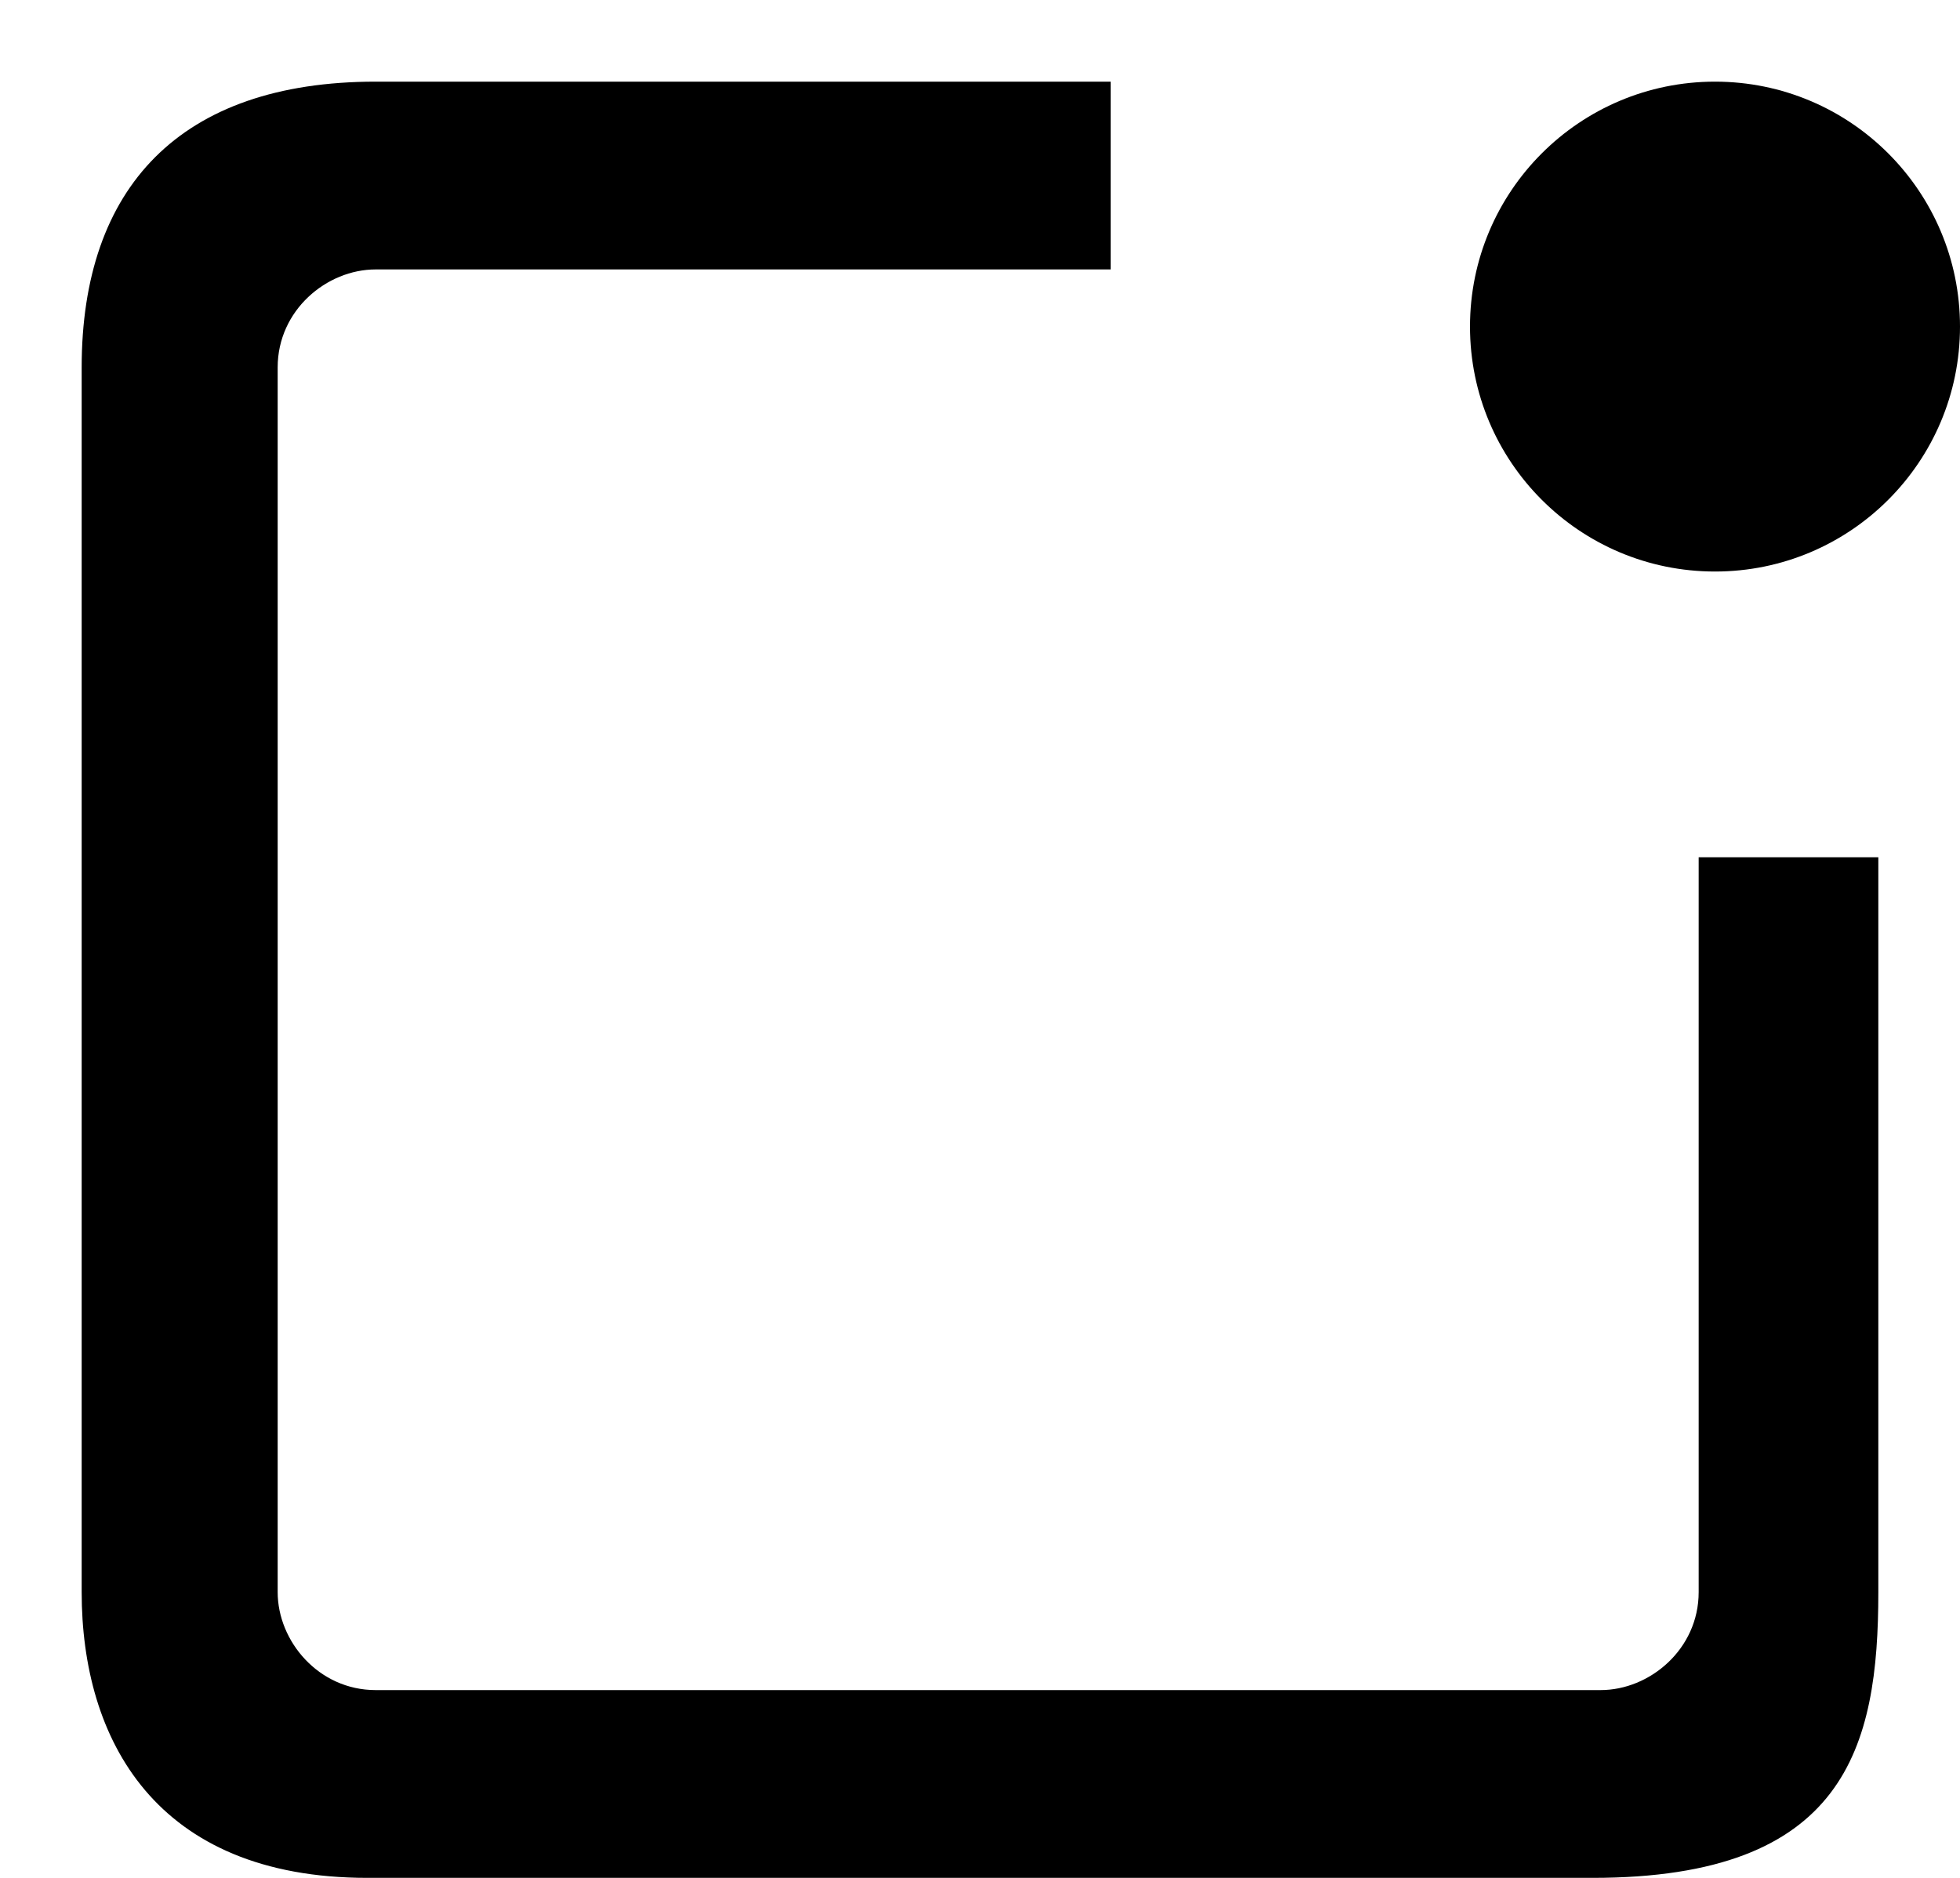
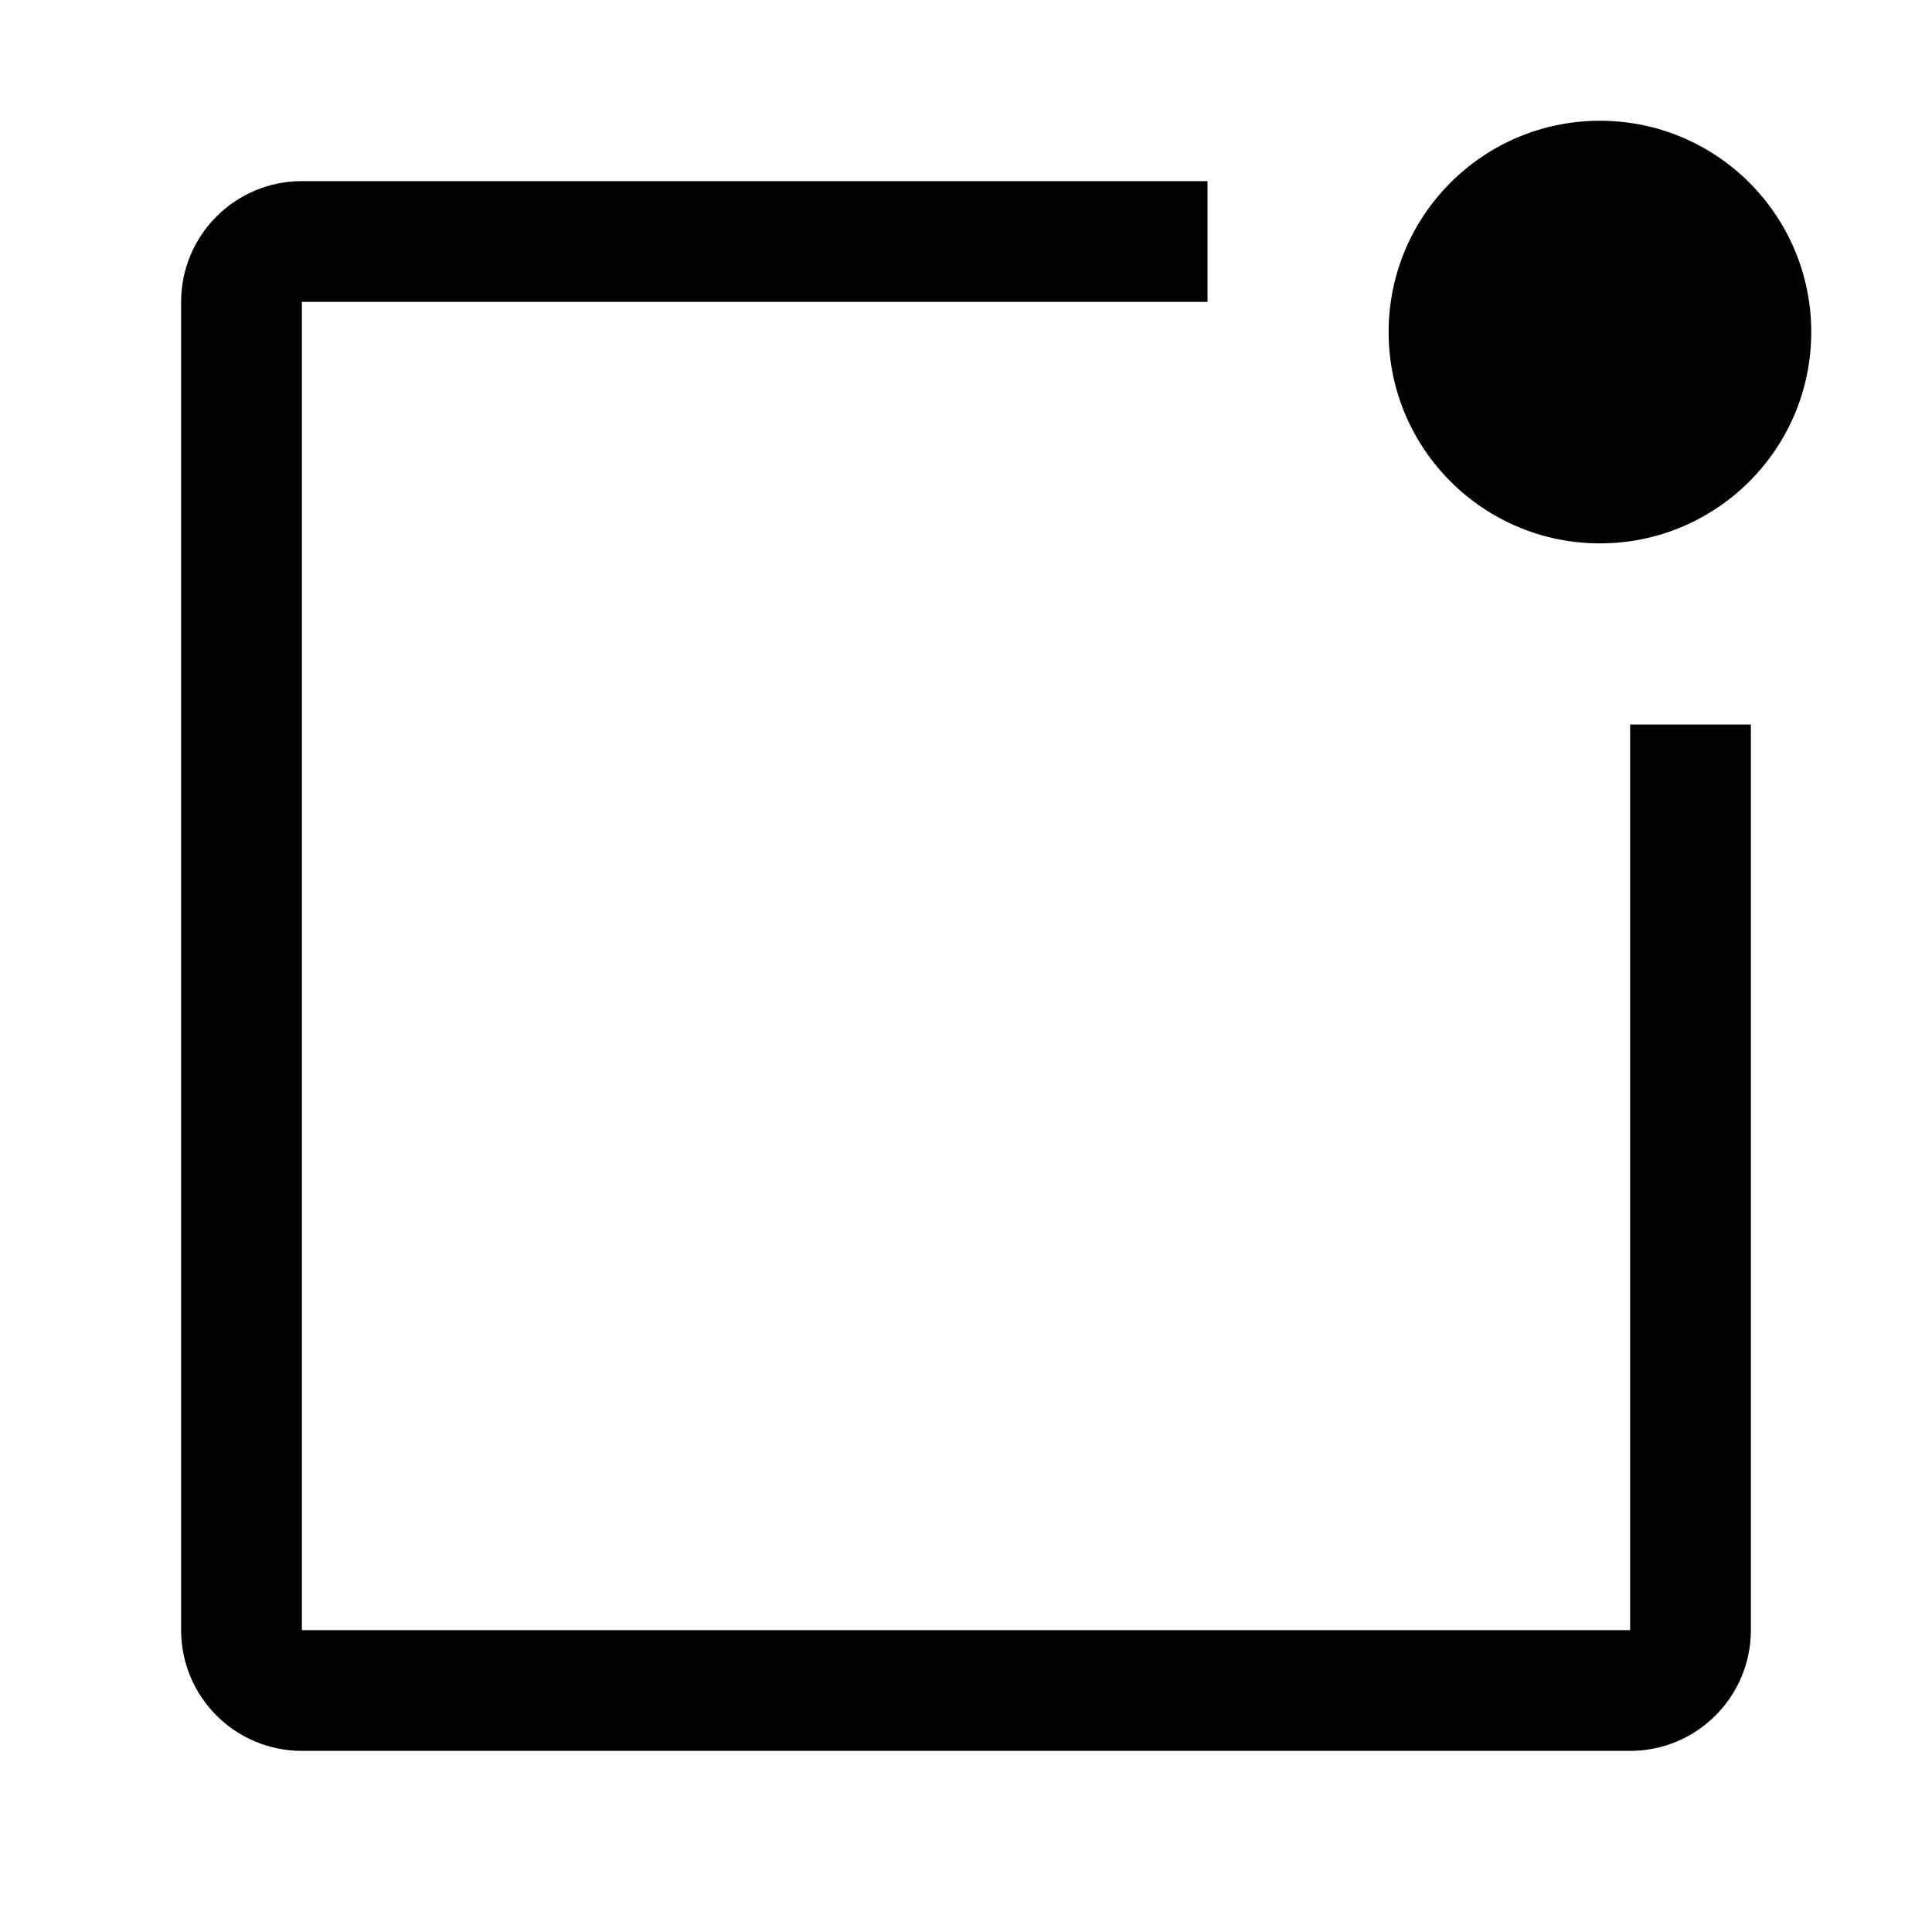
- <svg xmlns="http://www.w3.org/2000/svg" viewBox="0 0 24 23" fill="currentColor">
-   <path d="M20.8,10.5v9c0,0.7-0.6,1.2-1.2,1.2h-15c-0.7,0-1.2-0.6-1.2-1.2v-15c0-0.7,0.6-1.2,1.2-1.2h9V1h-9   C2.2,1,1,2.3,1,4.5v15C1,21.3,1.9,23,4.5,23h15c3.1,0,3.5-1.6,3.5-3.5v-9H20.8z" />
-   <circle class="dot" cx="21" cy="4" r="3" />
+ <svg xmlns="http://www.w3.org/2000/svg" viewBox="0 0 32 32" fill="currentColor">
+   <path d="M27,12V27H5V5H20V3H5A2,2,0,0,0,3,5V27a2,2,0,0,0,2,2H27a2,2,0,0,0,2-2V12Z" />
+   <circle class="dot" cx="26.5" cy="5.5" r="3.5" />
</svg>
